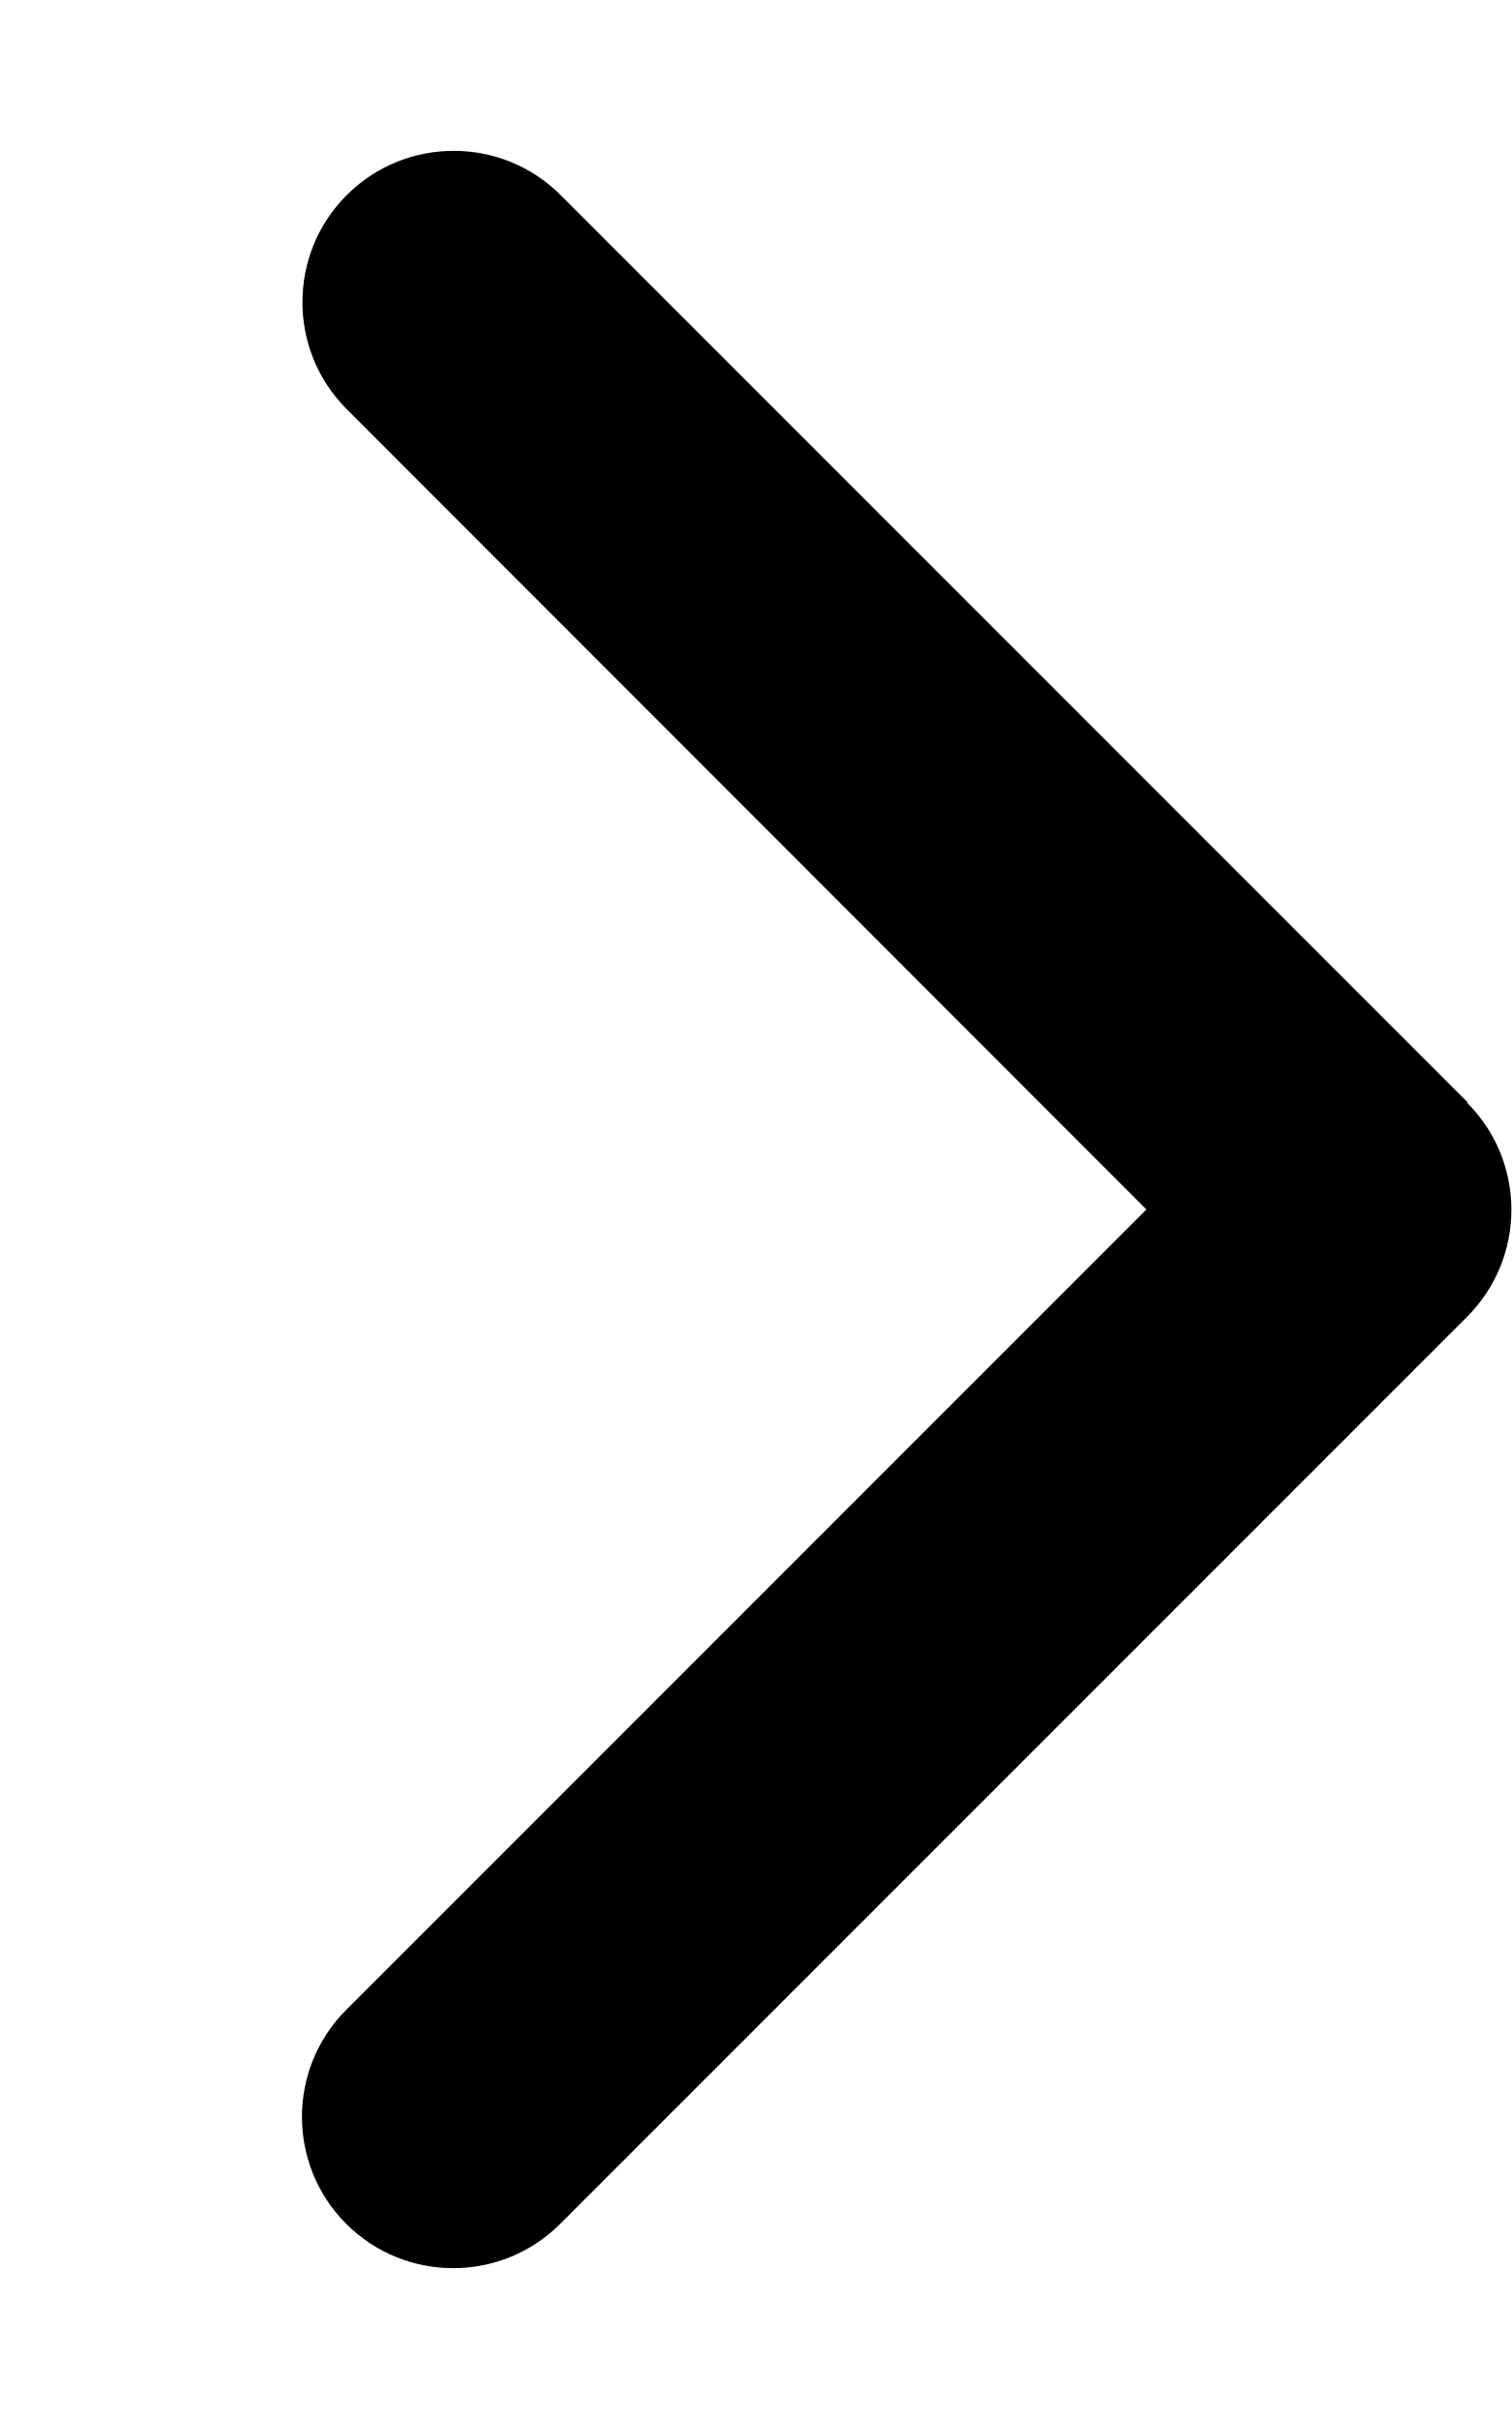
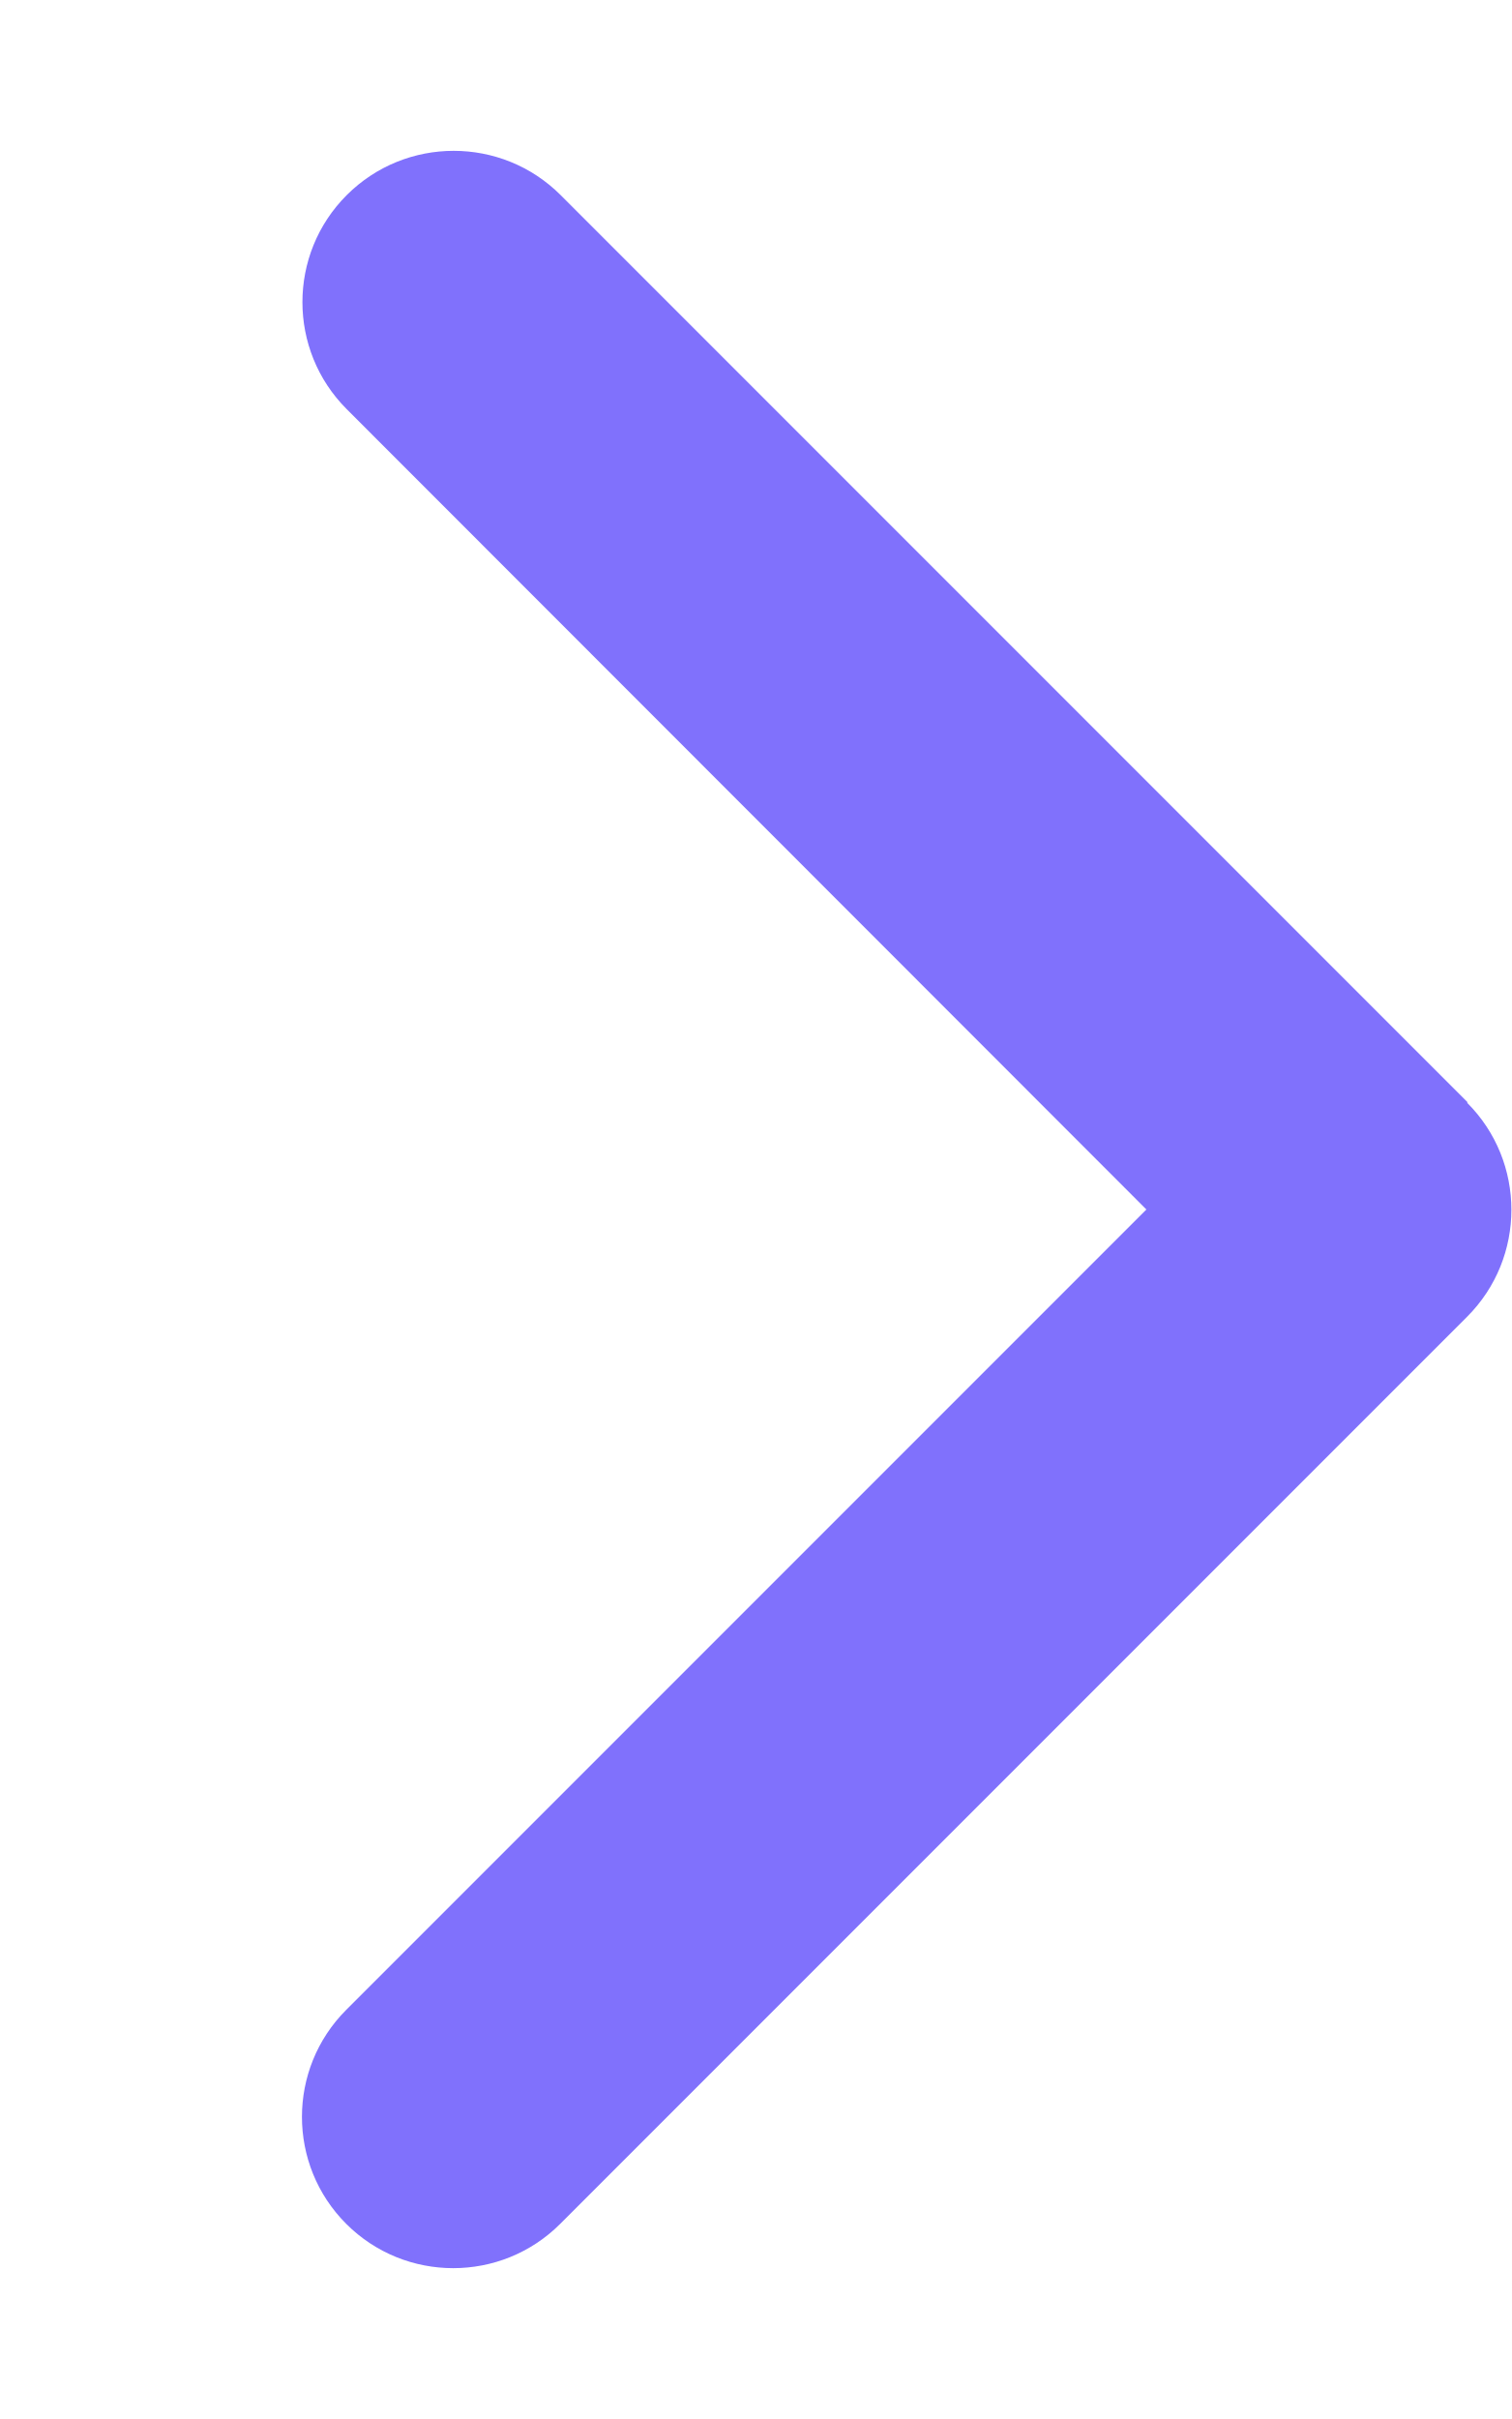
<svg xmlns="http://www.w3.org/2000/svg" viewBox="0 0 320 512">
-   <path d="M310.6 233.4c12.5 12.5 12.5 32.8 0 45.3l-192 192c-12.5 12.5-32.8 12.5-45.3 0s-12.5-32.8 0-45.3L242.7 256 73.4 86.6c-12.5-12.5-12.5-32.8 0-45.3s32.8-12.5 45.3 0l192 192z" />
+   <path style="fill: #8071FC;" d="M310.6 233.4c12.5 12.5 12.5 32.8 0 45.3l-192 192c-12.5 12.5-32.8 12.5-45.3 0s-12.5-32.8 0-45.3L242.7 256 73.4 86.6c-12.5-12.5-12.5-32.8 0-45.3s32.8-12.5 45.3 0l192 192z" />
</svg>
